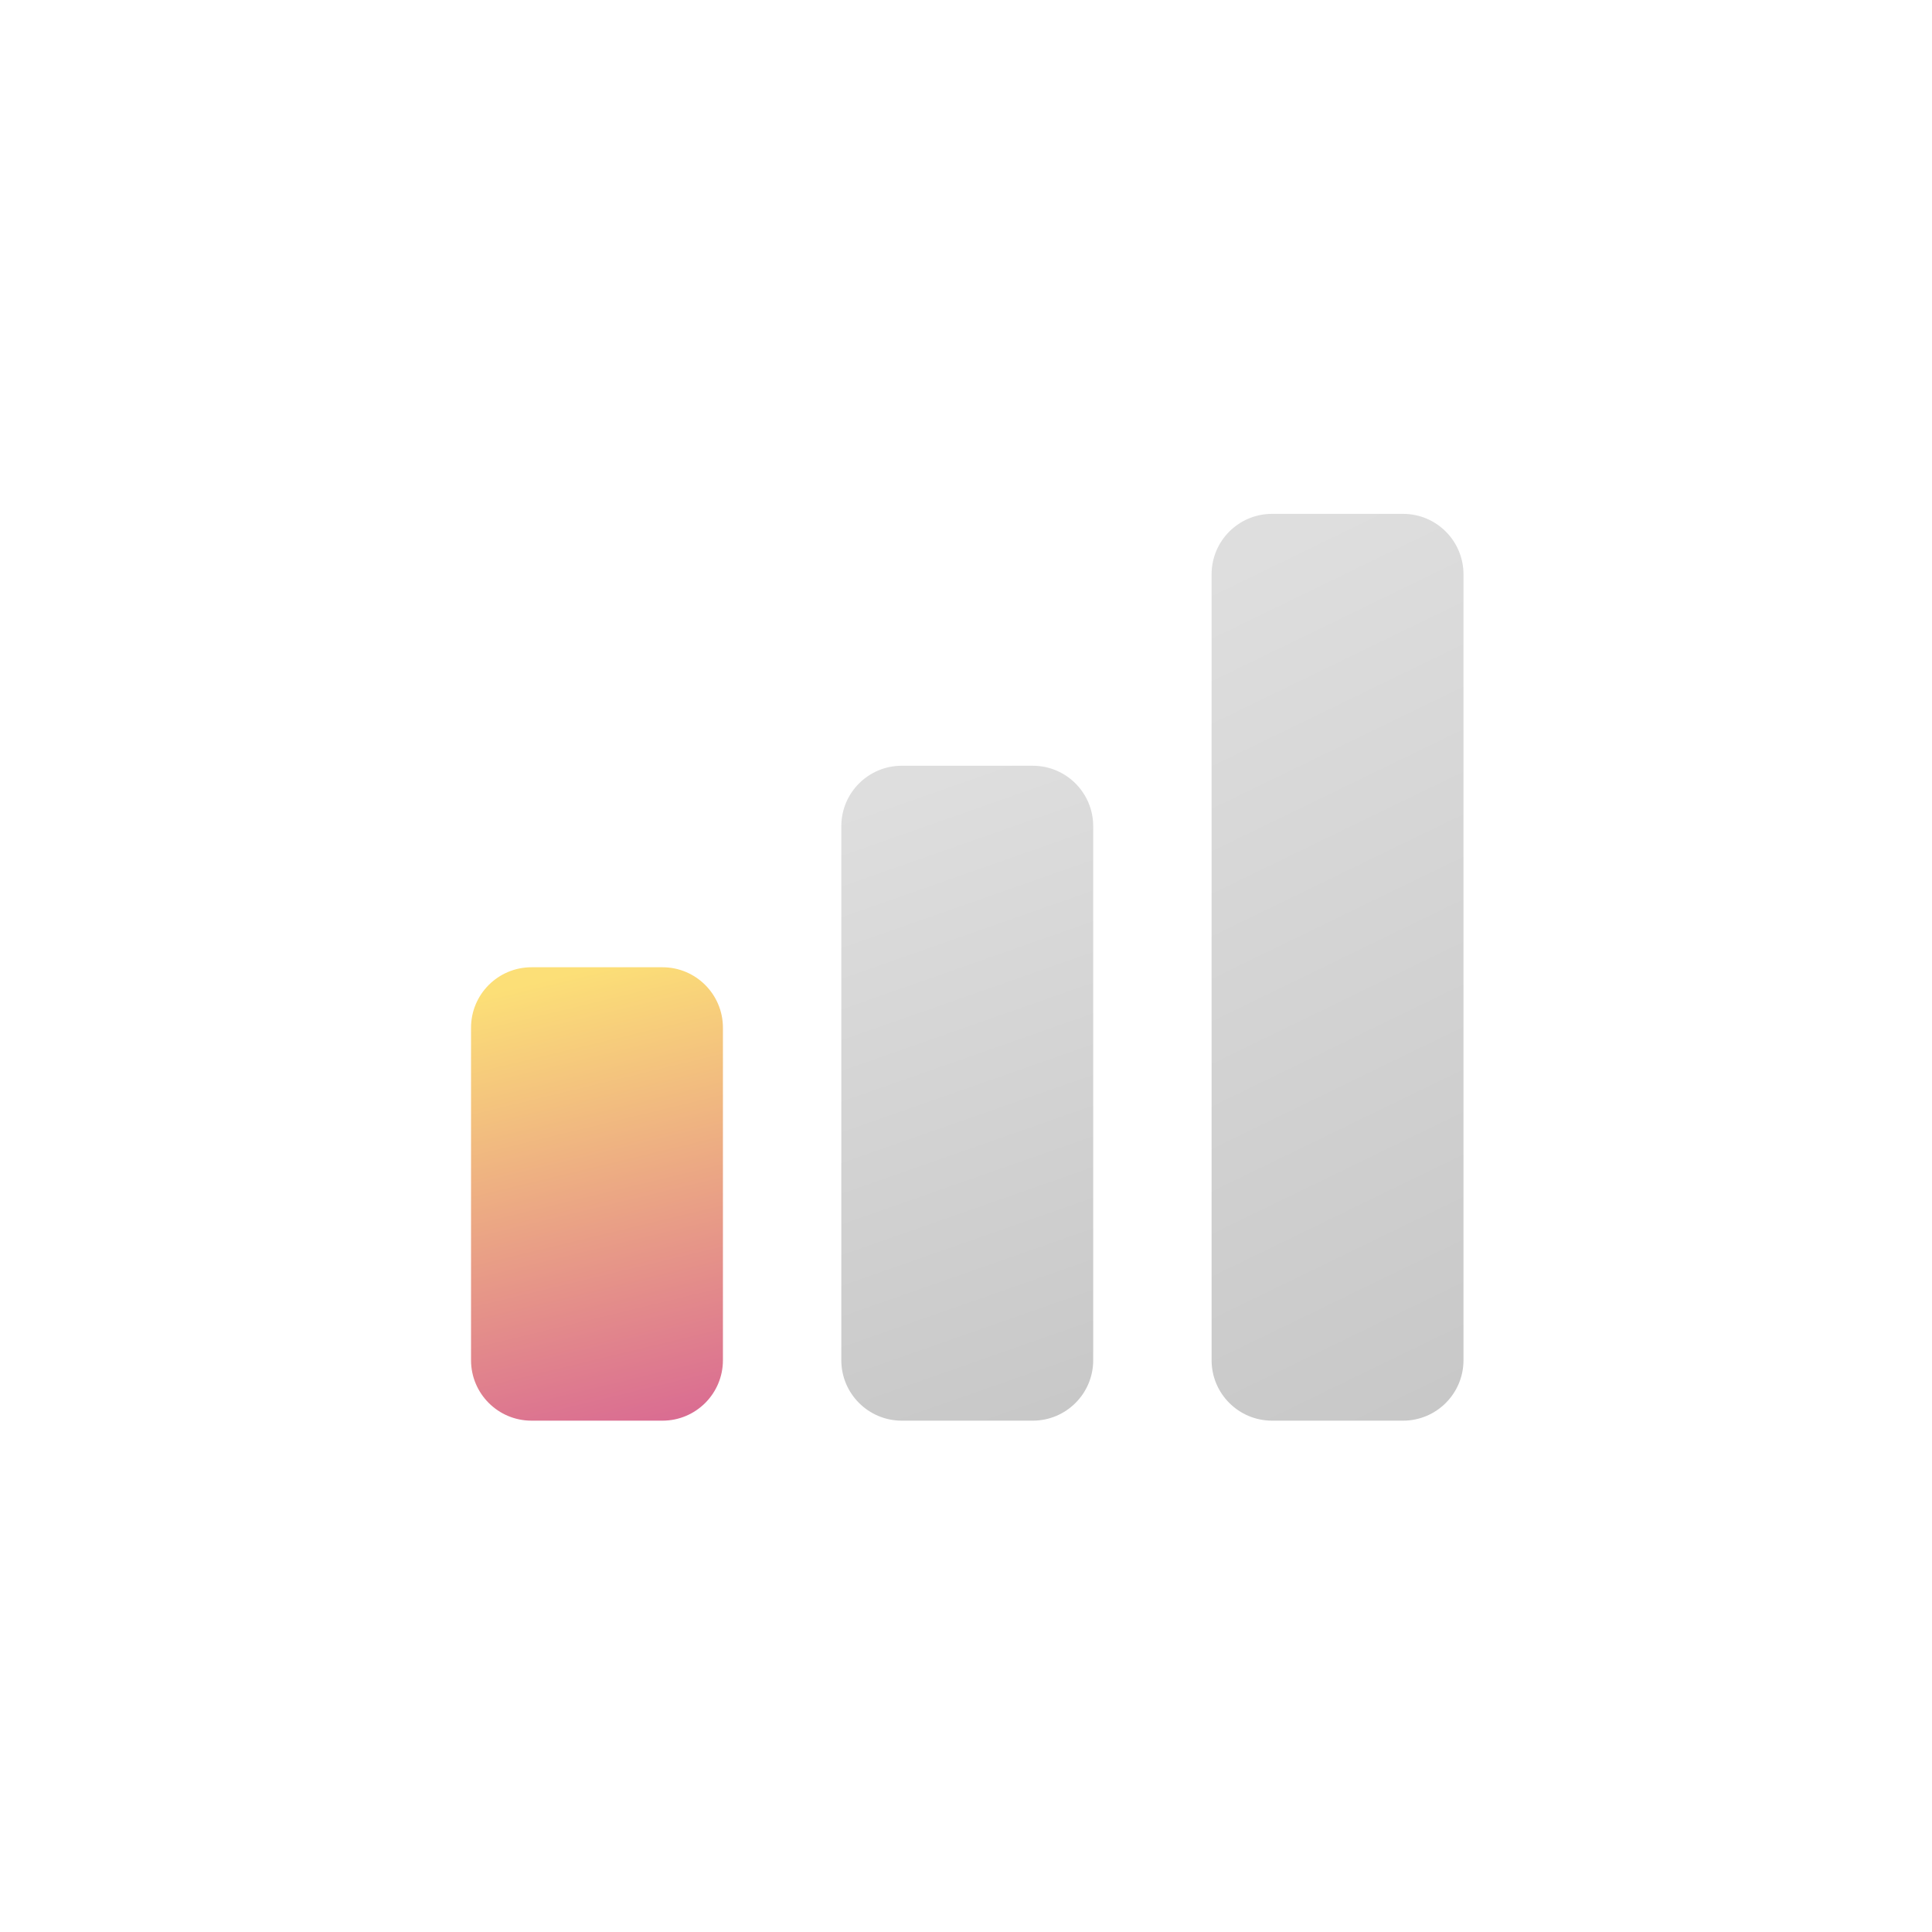
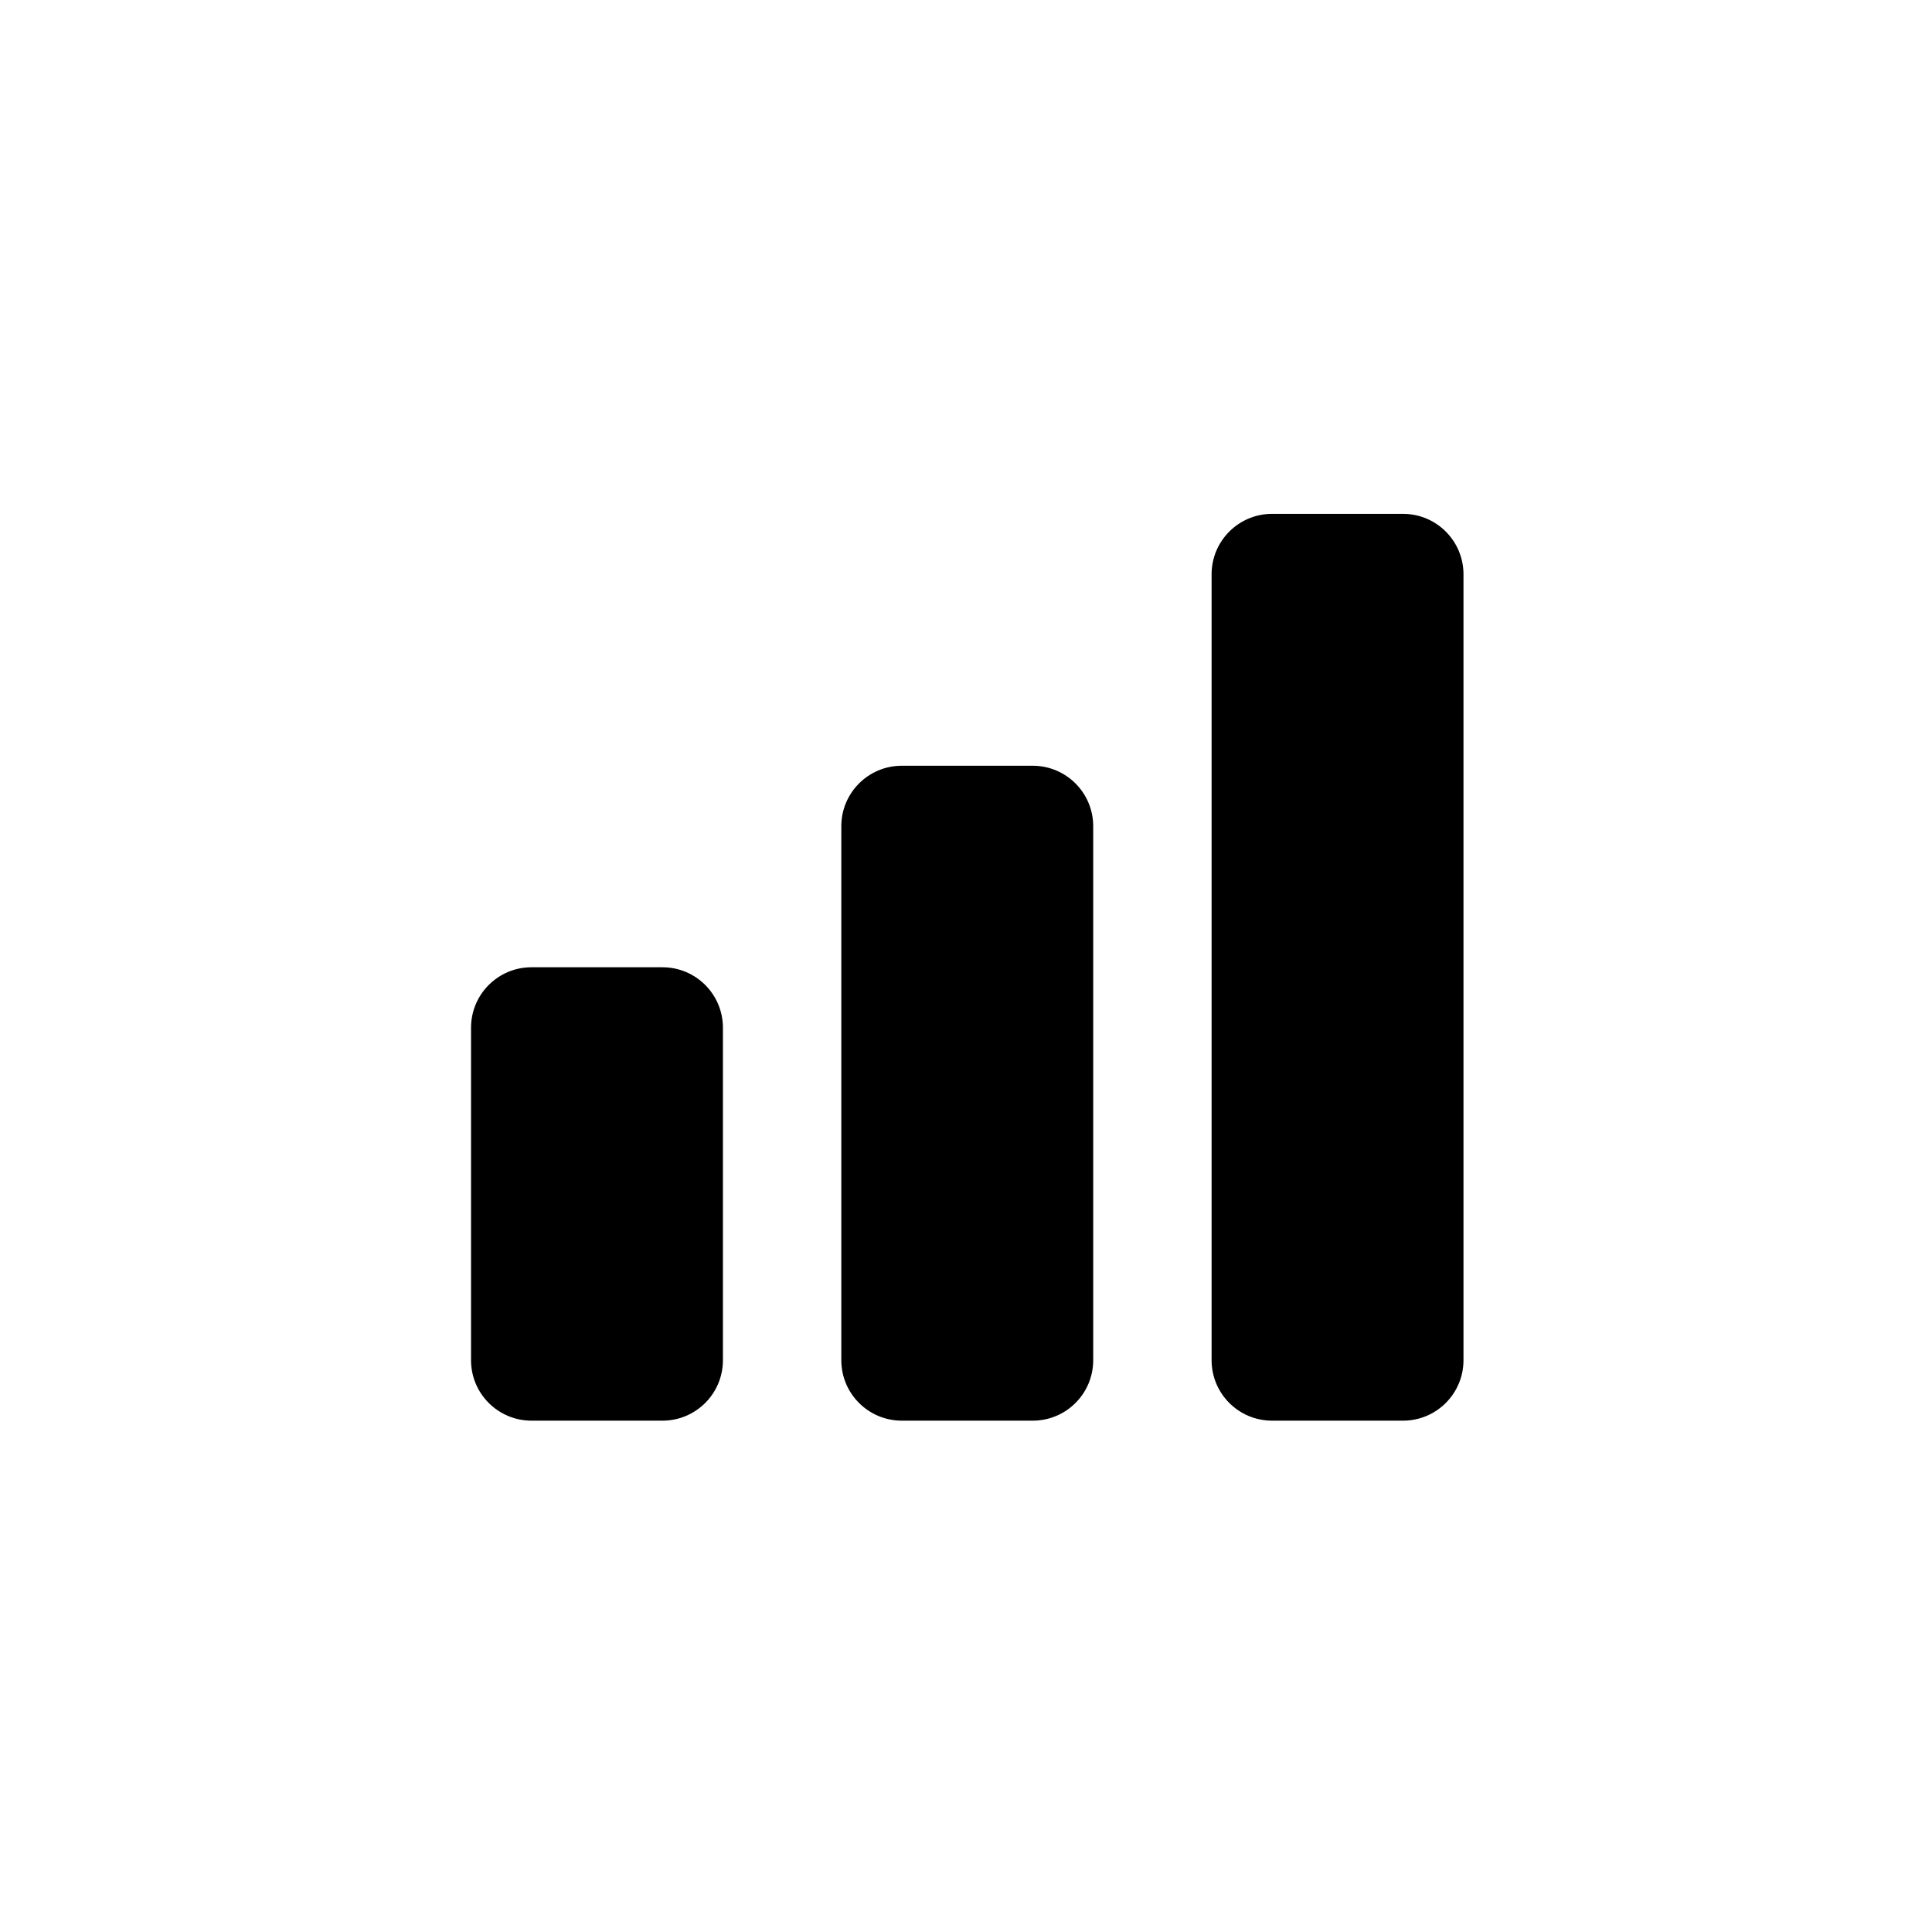
<svg xmlns="http://www.w3.org/2000/svg" viewBox="0 0 767 767">
  <rect width="100" height="180" x="187" y="384" fill="url(#a)" rx="24" />
  <path fill="url(#b)" d="M334 328c0-13.255 10.745-24 24-24h52c13.255 0 24 10.745 24 24v212c0 13.255-10.745 24-24 24h-52c-13.255 0-24-10.745-24-24V328Z" />
  <rect width="100" height="360" x="481" y="204" fill="url(#c)" rx="24" />
  <defs>
    <linearGradient id="a" x1="237" x2="300.848" y1="384" y2="647.042" gradientUnits="userSpaceOnUse">
-       <stop stop-color="#FCDF77" />
-       <stop offset="1" stop-color="#C9349F" />
+       <stop stopColor="#FCDF77" />
+       <stop offset="1" stopColor="#C9349F" />
    </linearGradient>
    <linearGradient id="b" x1="384" x2="509.62" y1="304" y2="662.291" gradientUnits="userSpaceOnUse">
-       <stop stop-color="#DEDEDE" />
-       <stop offset="1" stop-color="#BDBDBD" />
+       <stop stopColor="#DEDEDE" />
+       <stop offset="1" stopColor="#BDBDBD" />
    </linearGradient>
    <linearGradient id="c" x1="531" x2="749.86" y1="204" y2="654.832" gradientUnits="userSpaceOnUse">
-       <stop stop-color="#DEDEDE" />
-       <stop offset="1" stop-color="#BDBDBD" />
+       <stop stopColor="#DEDEDE" />
+       <stop offset="1" stopColor="#BDBDBD" />
    </linearGradient>
  </defs>
</svg>
